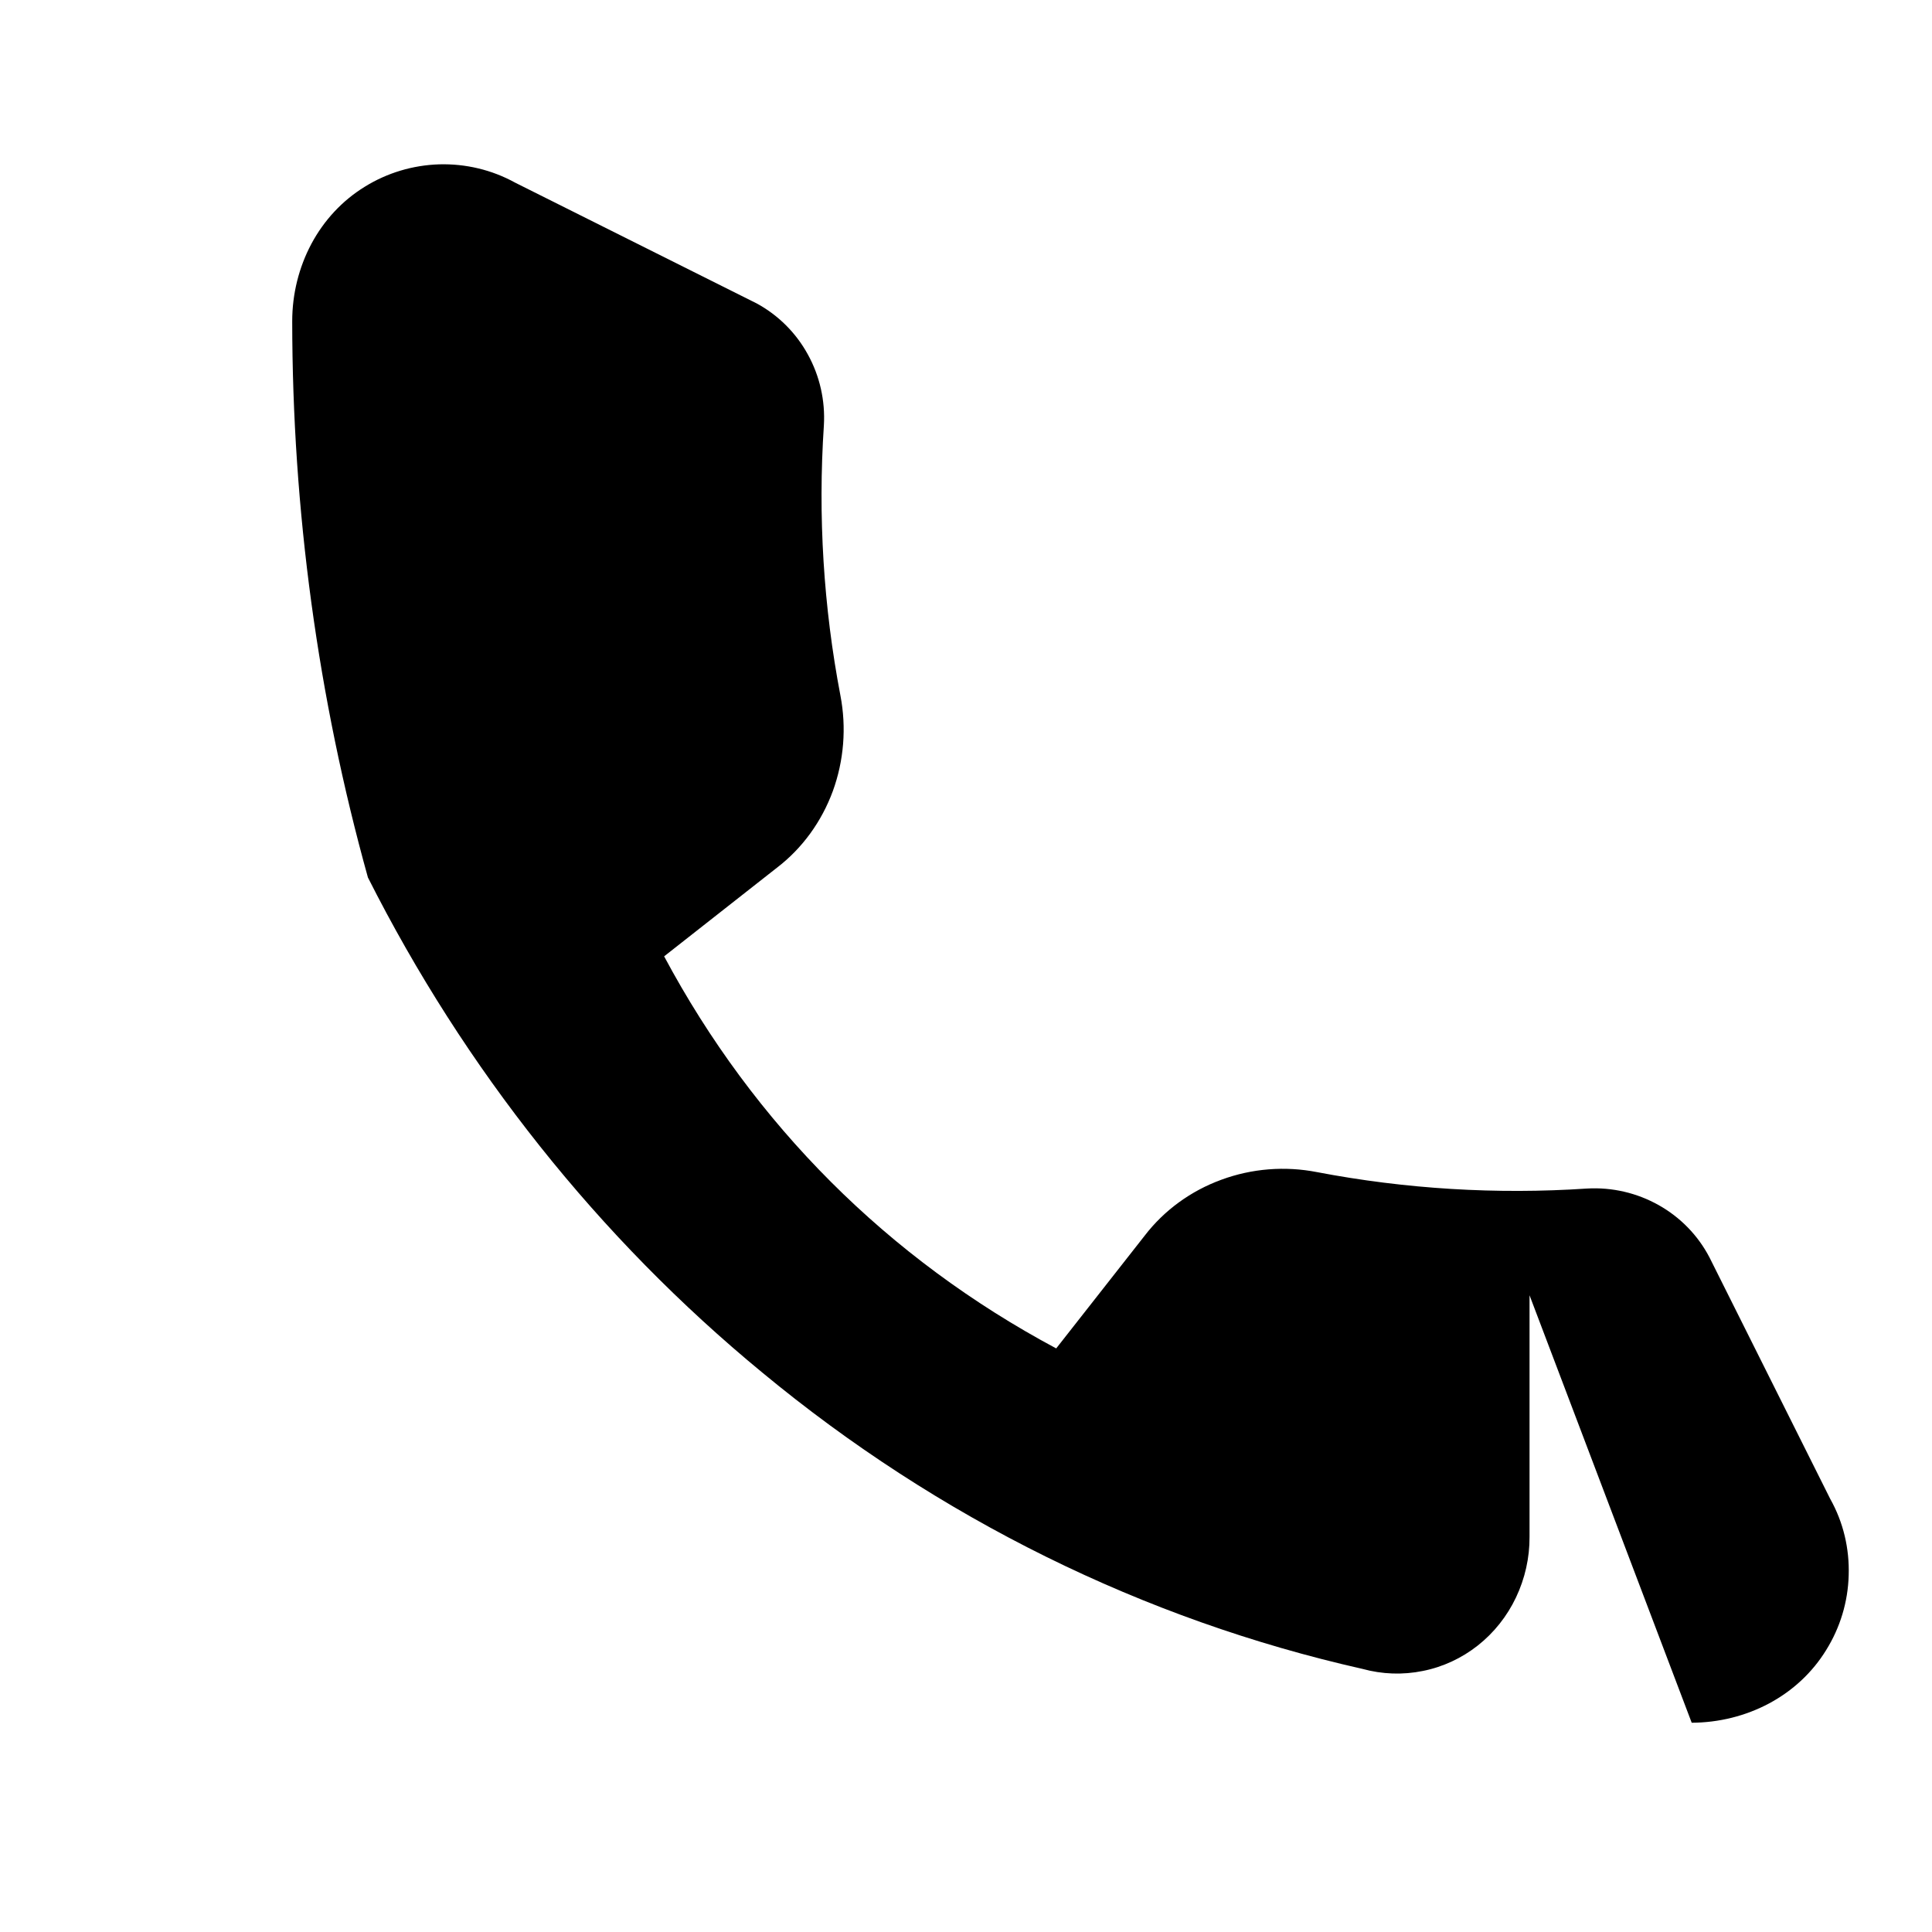
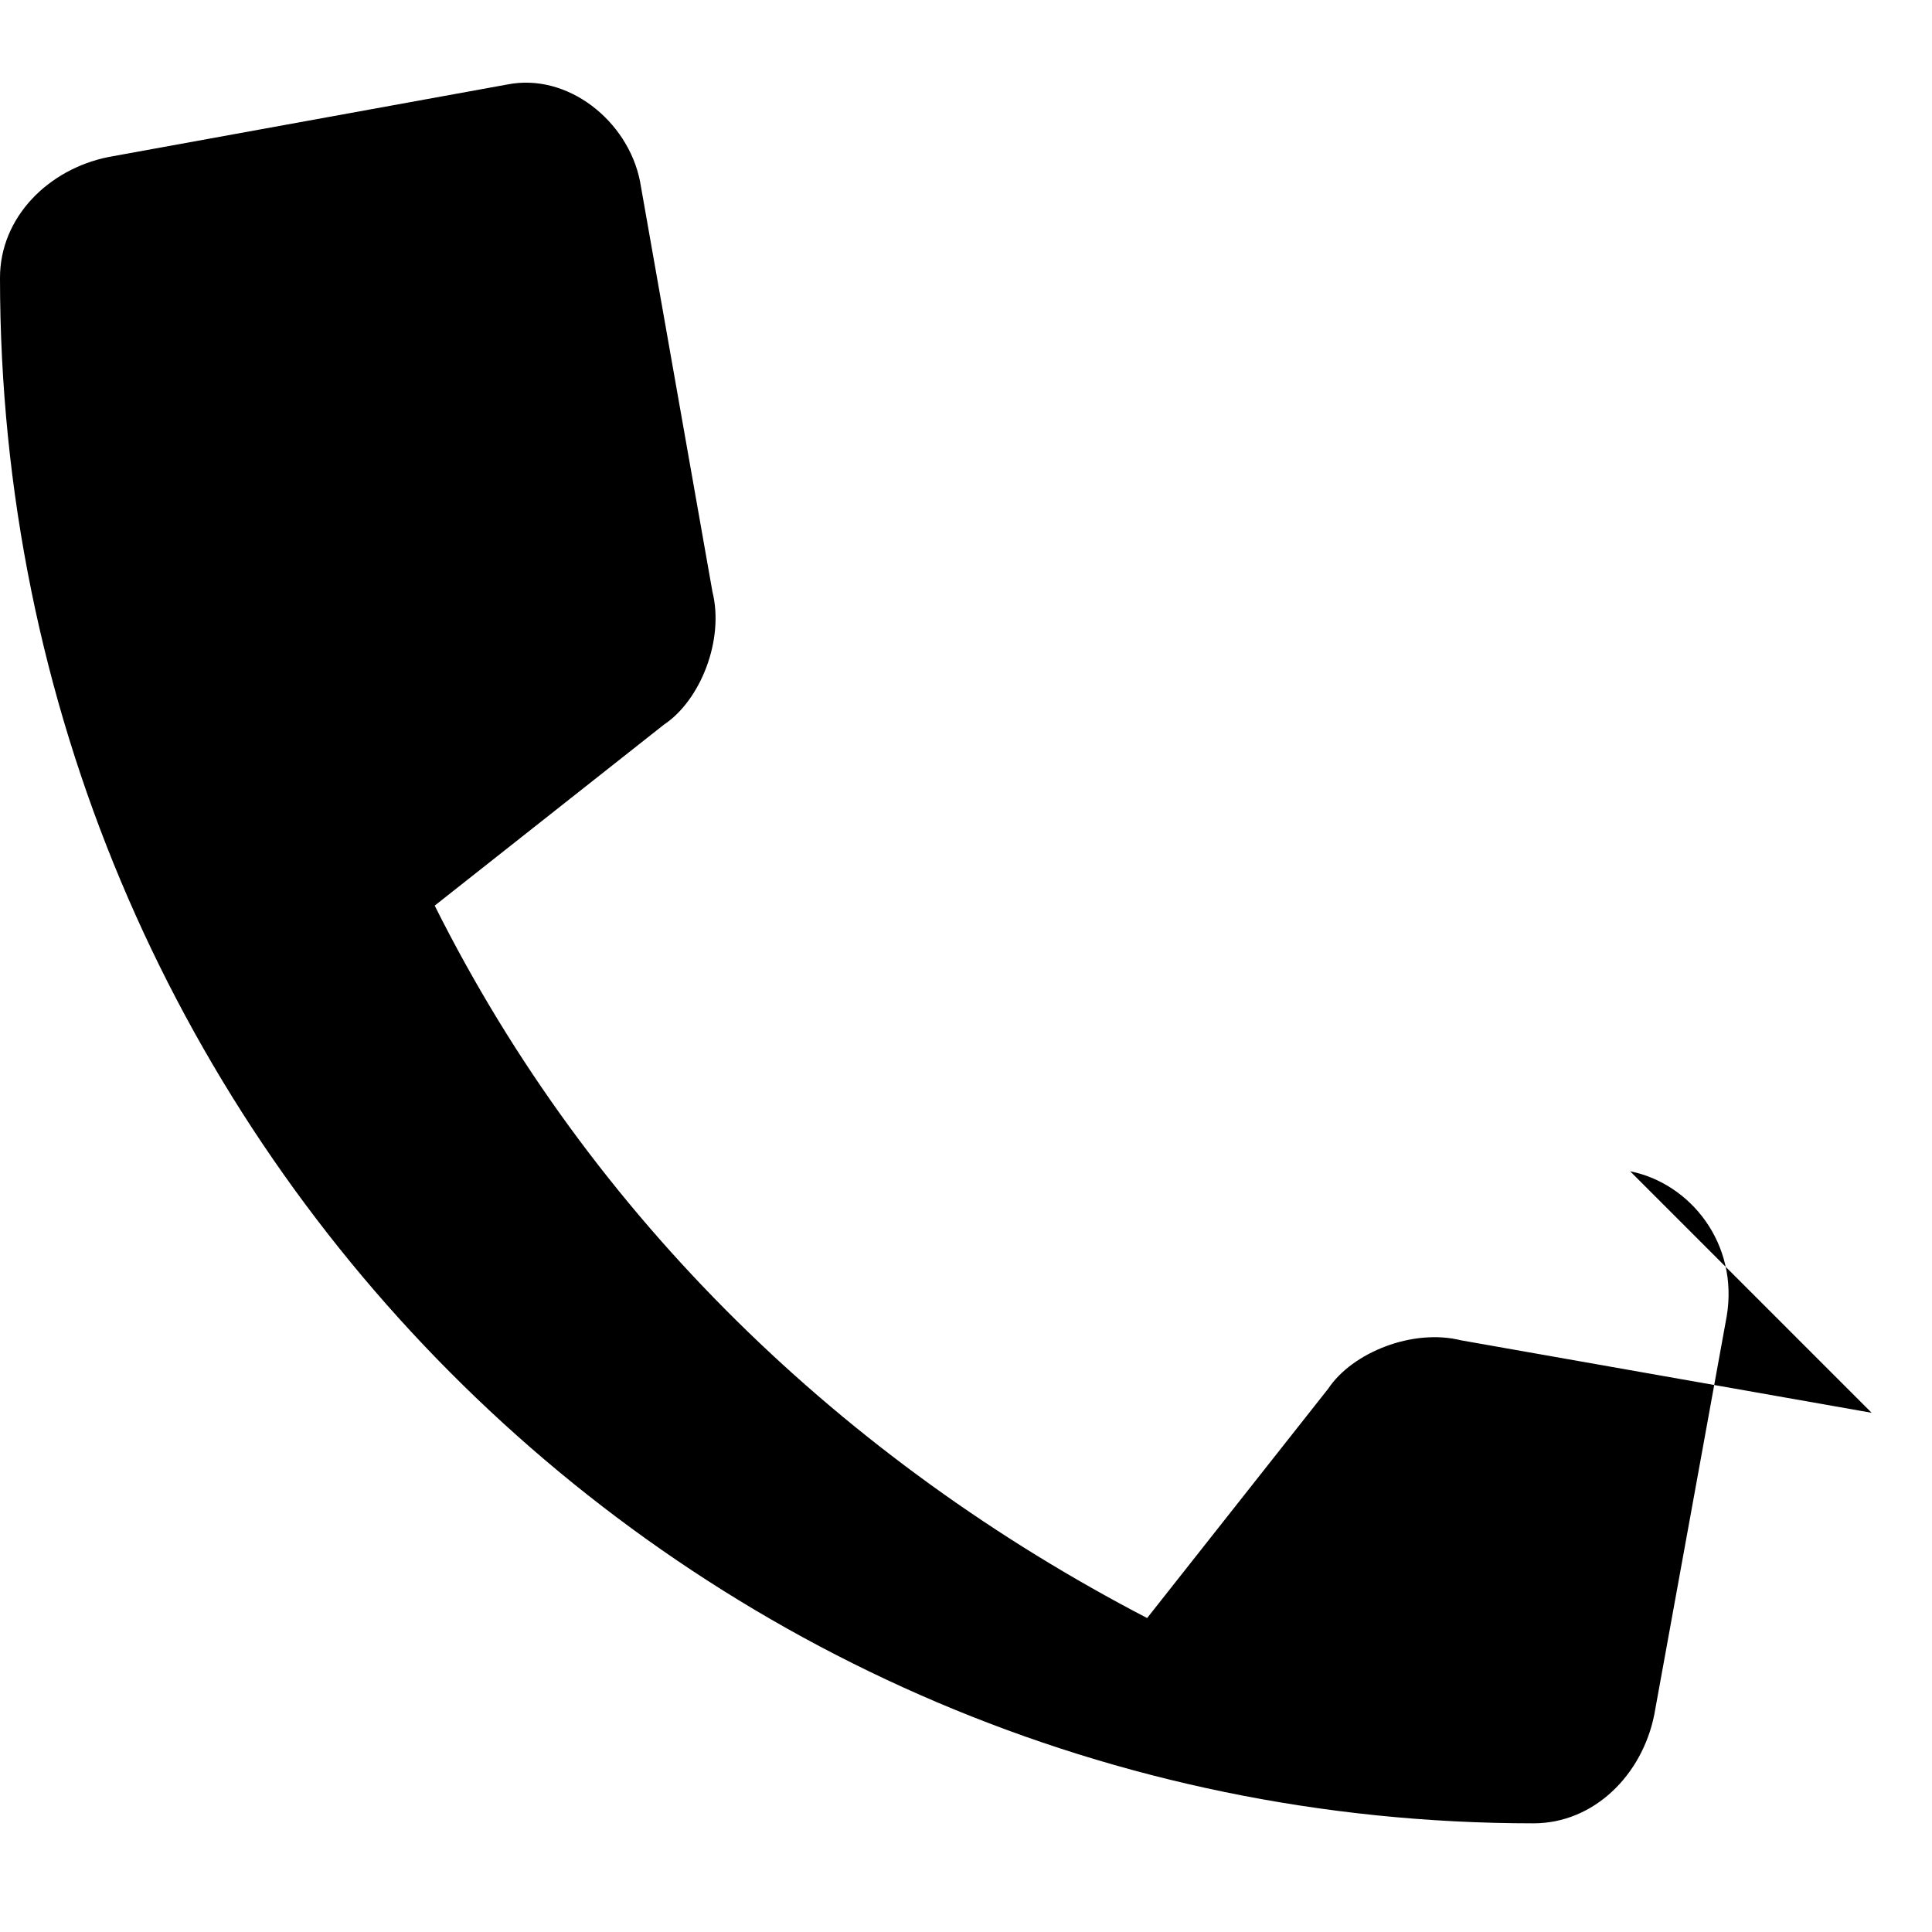
<svg xmlns="http://www.w3.org/2000/svg" width="16" height="16" viewBox="0 0 16 16" fill="none">
-   <path d="M12.667 10.727V12.727C12.668 12.901 12.629 13.073 12.555 13.229C12.481 13.385 12.373 13.521 12.239 13.627C12.106 13.732 11.95 13.805 11.784 13.838C11.618 13.872 11.447 13.866 11.283 13.821C9.47 13.412 7.77 12.573 6.313 11.367C4.957 10.251 3.846 8.85 3.047 7.267C2.633 5.78 2.421 4.224 2.42 2.66C2.42 2.435 2.475 2.214 2.579 2.019C2.684 1.823 2.835 1.661 3.02 1.547C3.205 1.432 3.417 1.368 3.637 1.361C3.856 1.355 4.073 1.406 4.267 1.513L6.267 2.513C6.445 2.61 6.592 2.756 6.69 2.935C6.789 3.114 6.835 3.318 6.823 3.523C6.773 4.273 6.82 5.027 6.96 5.76C7.011 6.025 6.989 6.299 6.897 6.552C6.804 6.804 6.645 7.025 6.433 7.187L5.5 7.92C6.245 9.313 7.353 10.422 8.747 11.167L9.48 10.233C9.642 10.022 9.863 9.862 10.115 9.77C10.367 9.677 10.642 9.655 10.907 9.707C11.64 9.847 12.393 9.893 13.143 9.843C13.351 9.831 13.556 9.879 13.736 9.98C13.916 10.081 14.062 10.231 14.157 10.413L15.157 12.413C15.266 12.607 15.317 12.825 15.31 13.046C15.304 13.267 15.239 13.48 15.123 13.666C15.009 13.851 14.847 14.002 14.651 14.107C14.456 14.211 14.235 14.266 14.01 14.267L12.667 10.727Z" fill="currentColor" />
+   <path d="M15.5 11.7L12.1 11.1C11.7 11 11.2 11.2 11 11.5L9.5 13.4C7 12.1 4.9 10.1 3.6 7.5L5.5 6C5.8 5.8 6 5.3 5.9 4.9L5.3 1.5C5.2 1 4.7 0.6 4.2 0.7L0.9 1.3C0.4 1.4 0 1.8 0 2.3C0 9.4 5.7 15.1 12.7 15.1C13.2 15.1 13.6 14.7 13.7 14.2L14.3 10.9C14.4 10.3 14 9.8 13.5 9.7L15.5 11.7Z" fill="currentColor" />
</svg>
